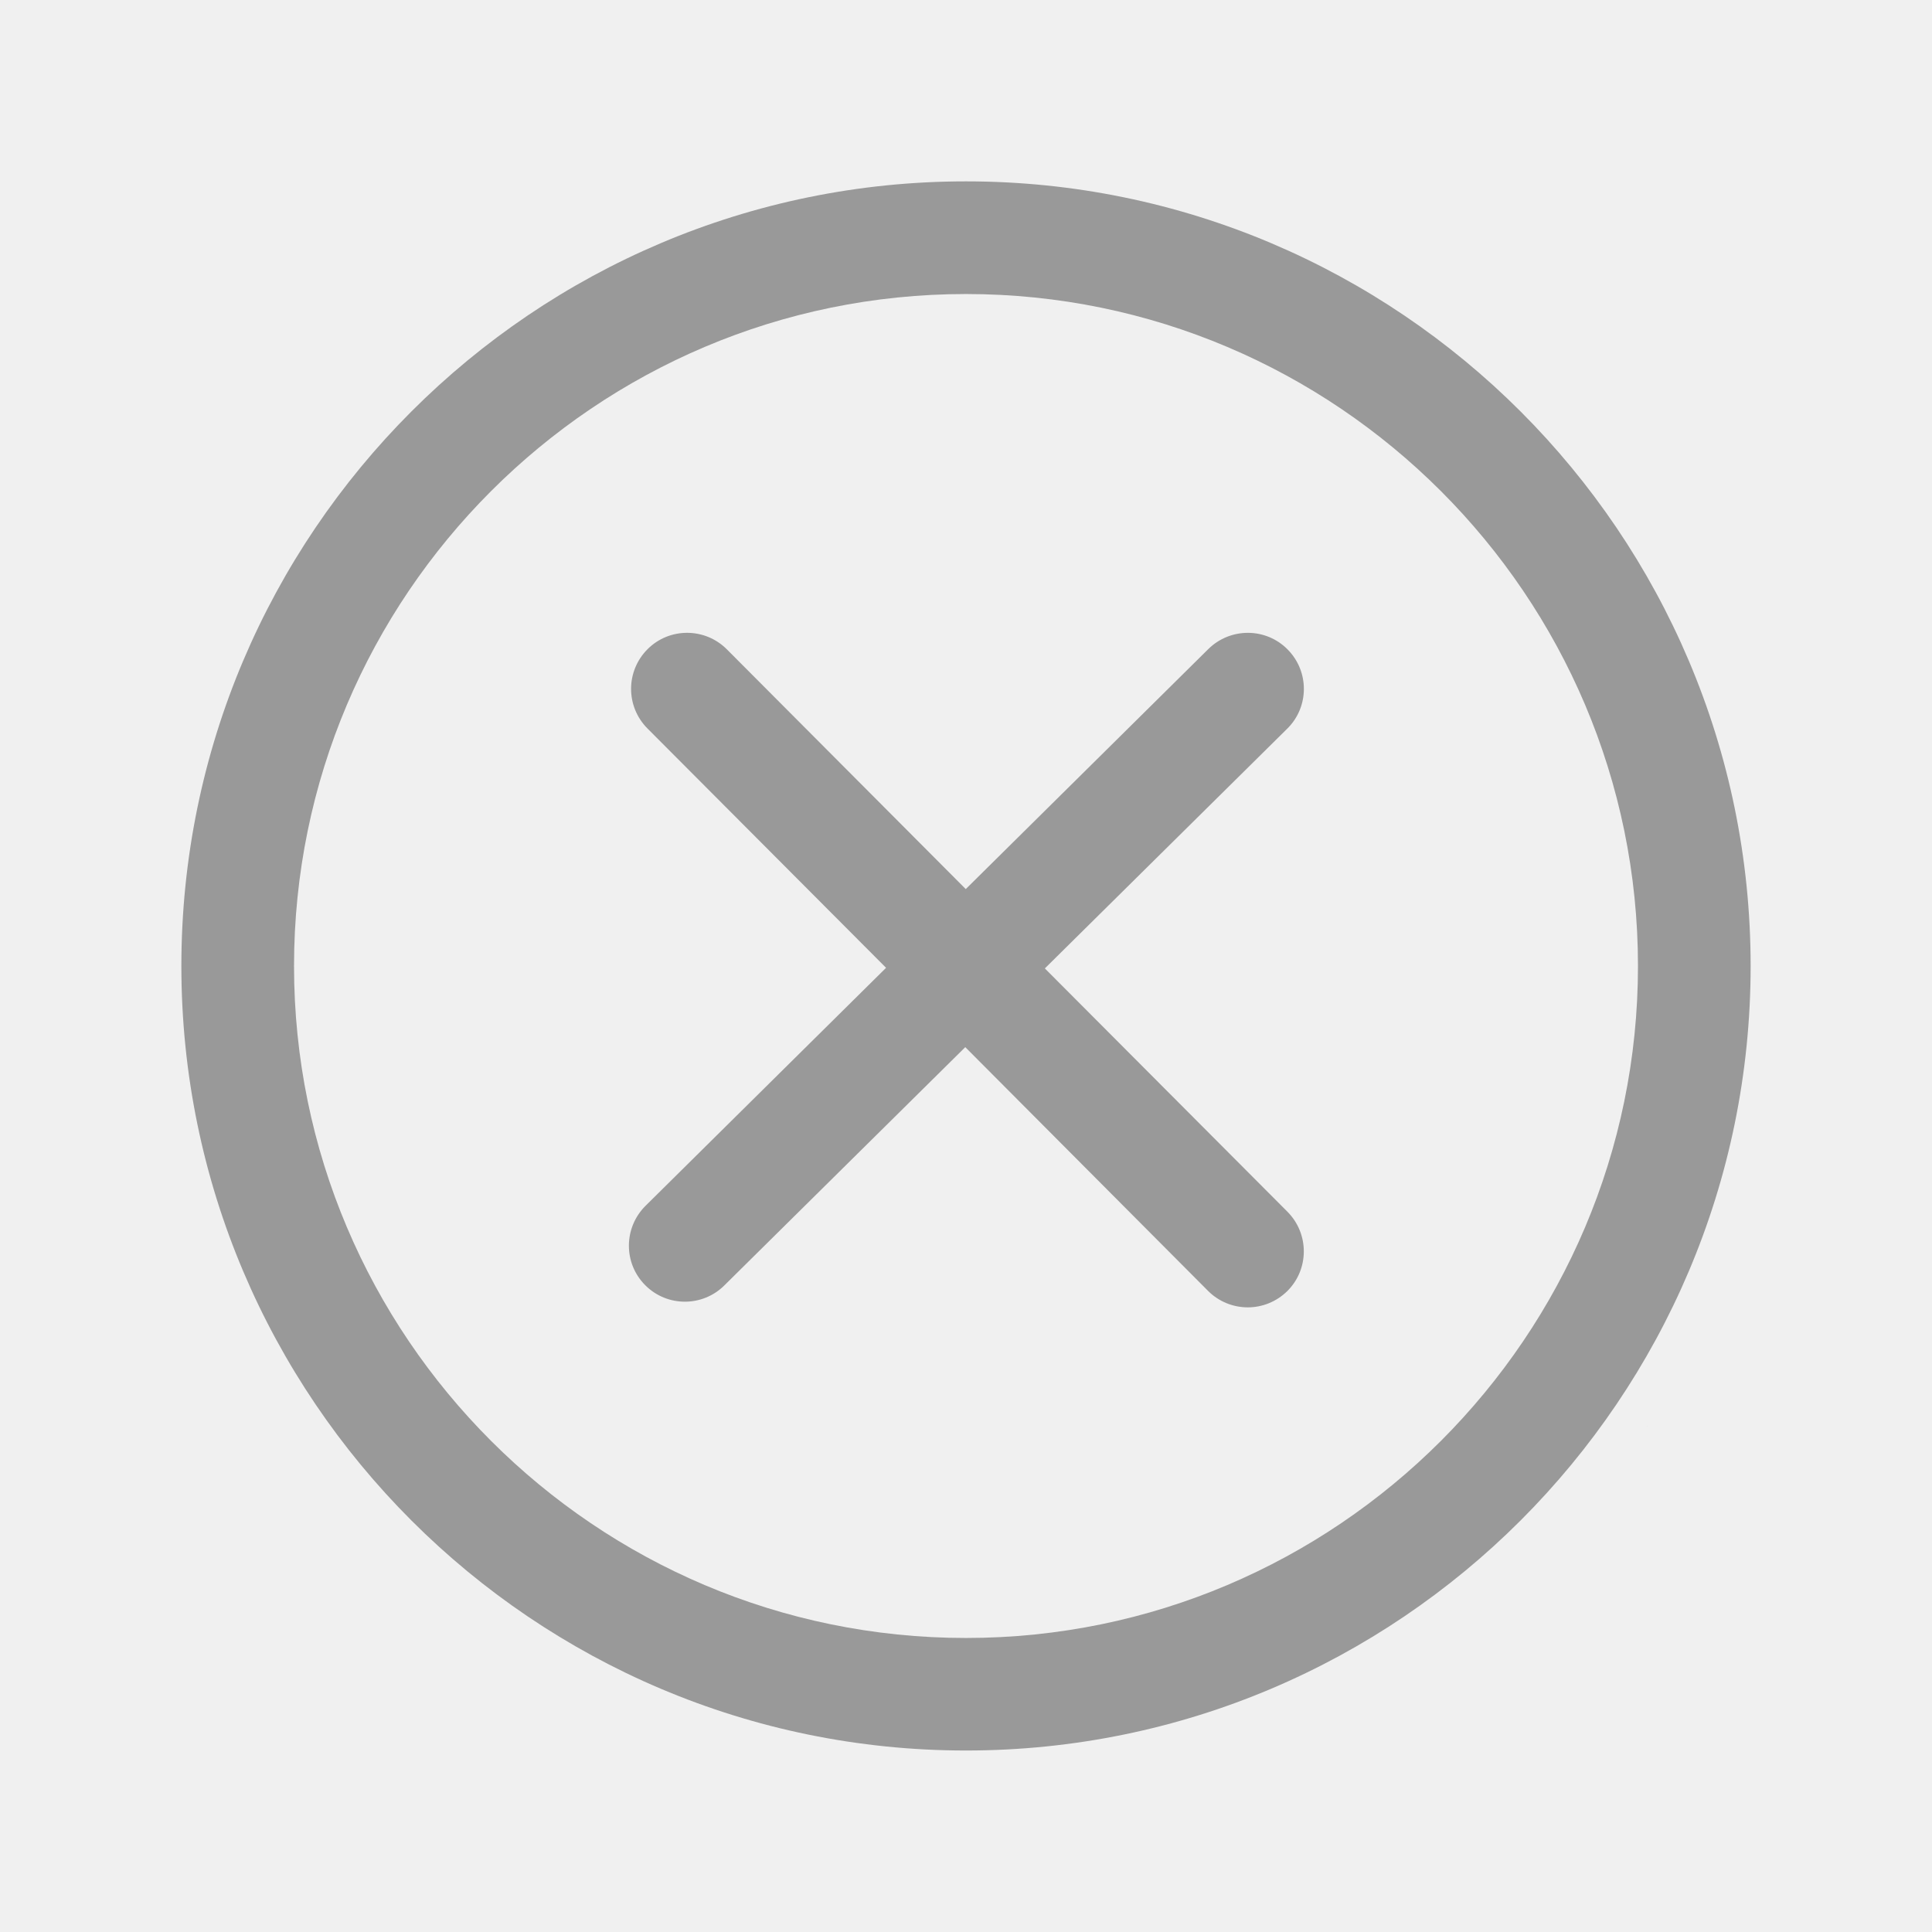
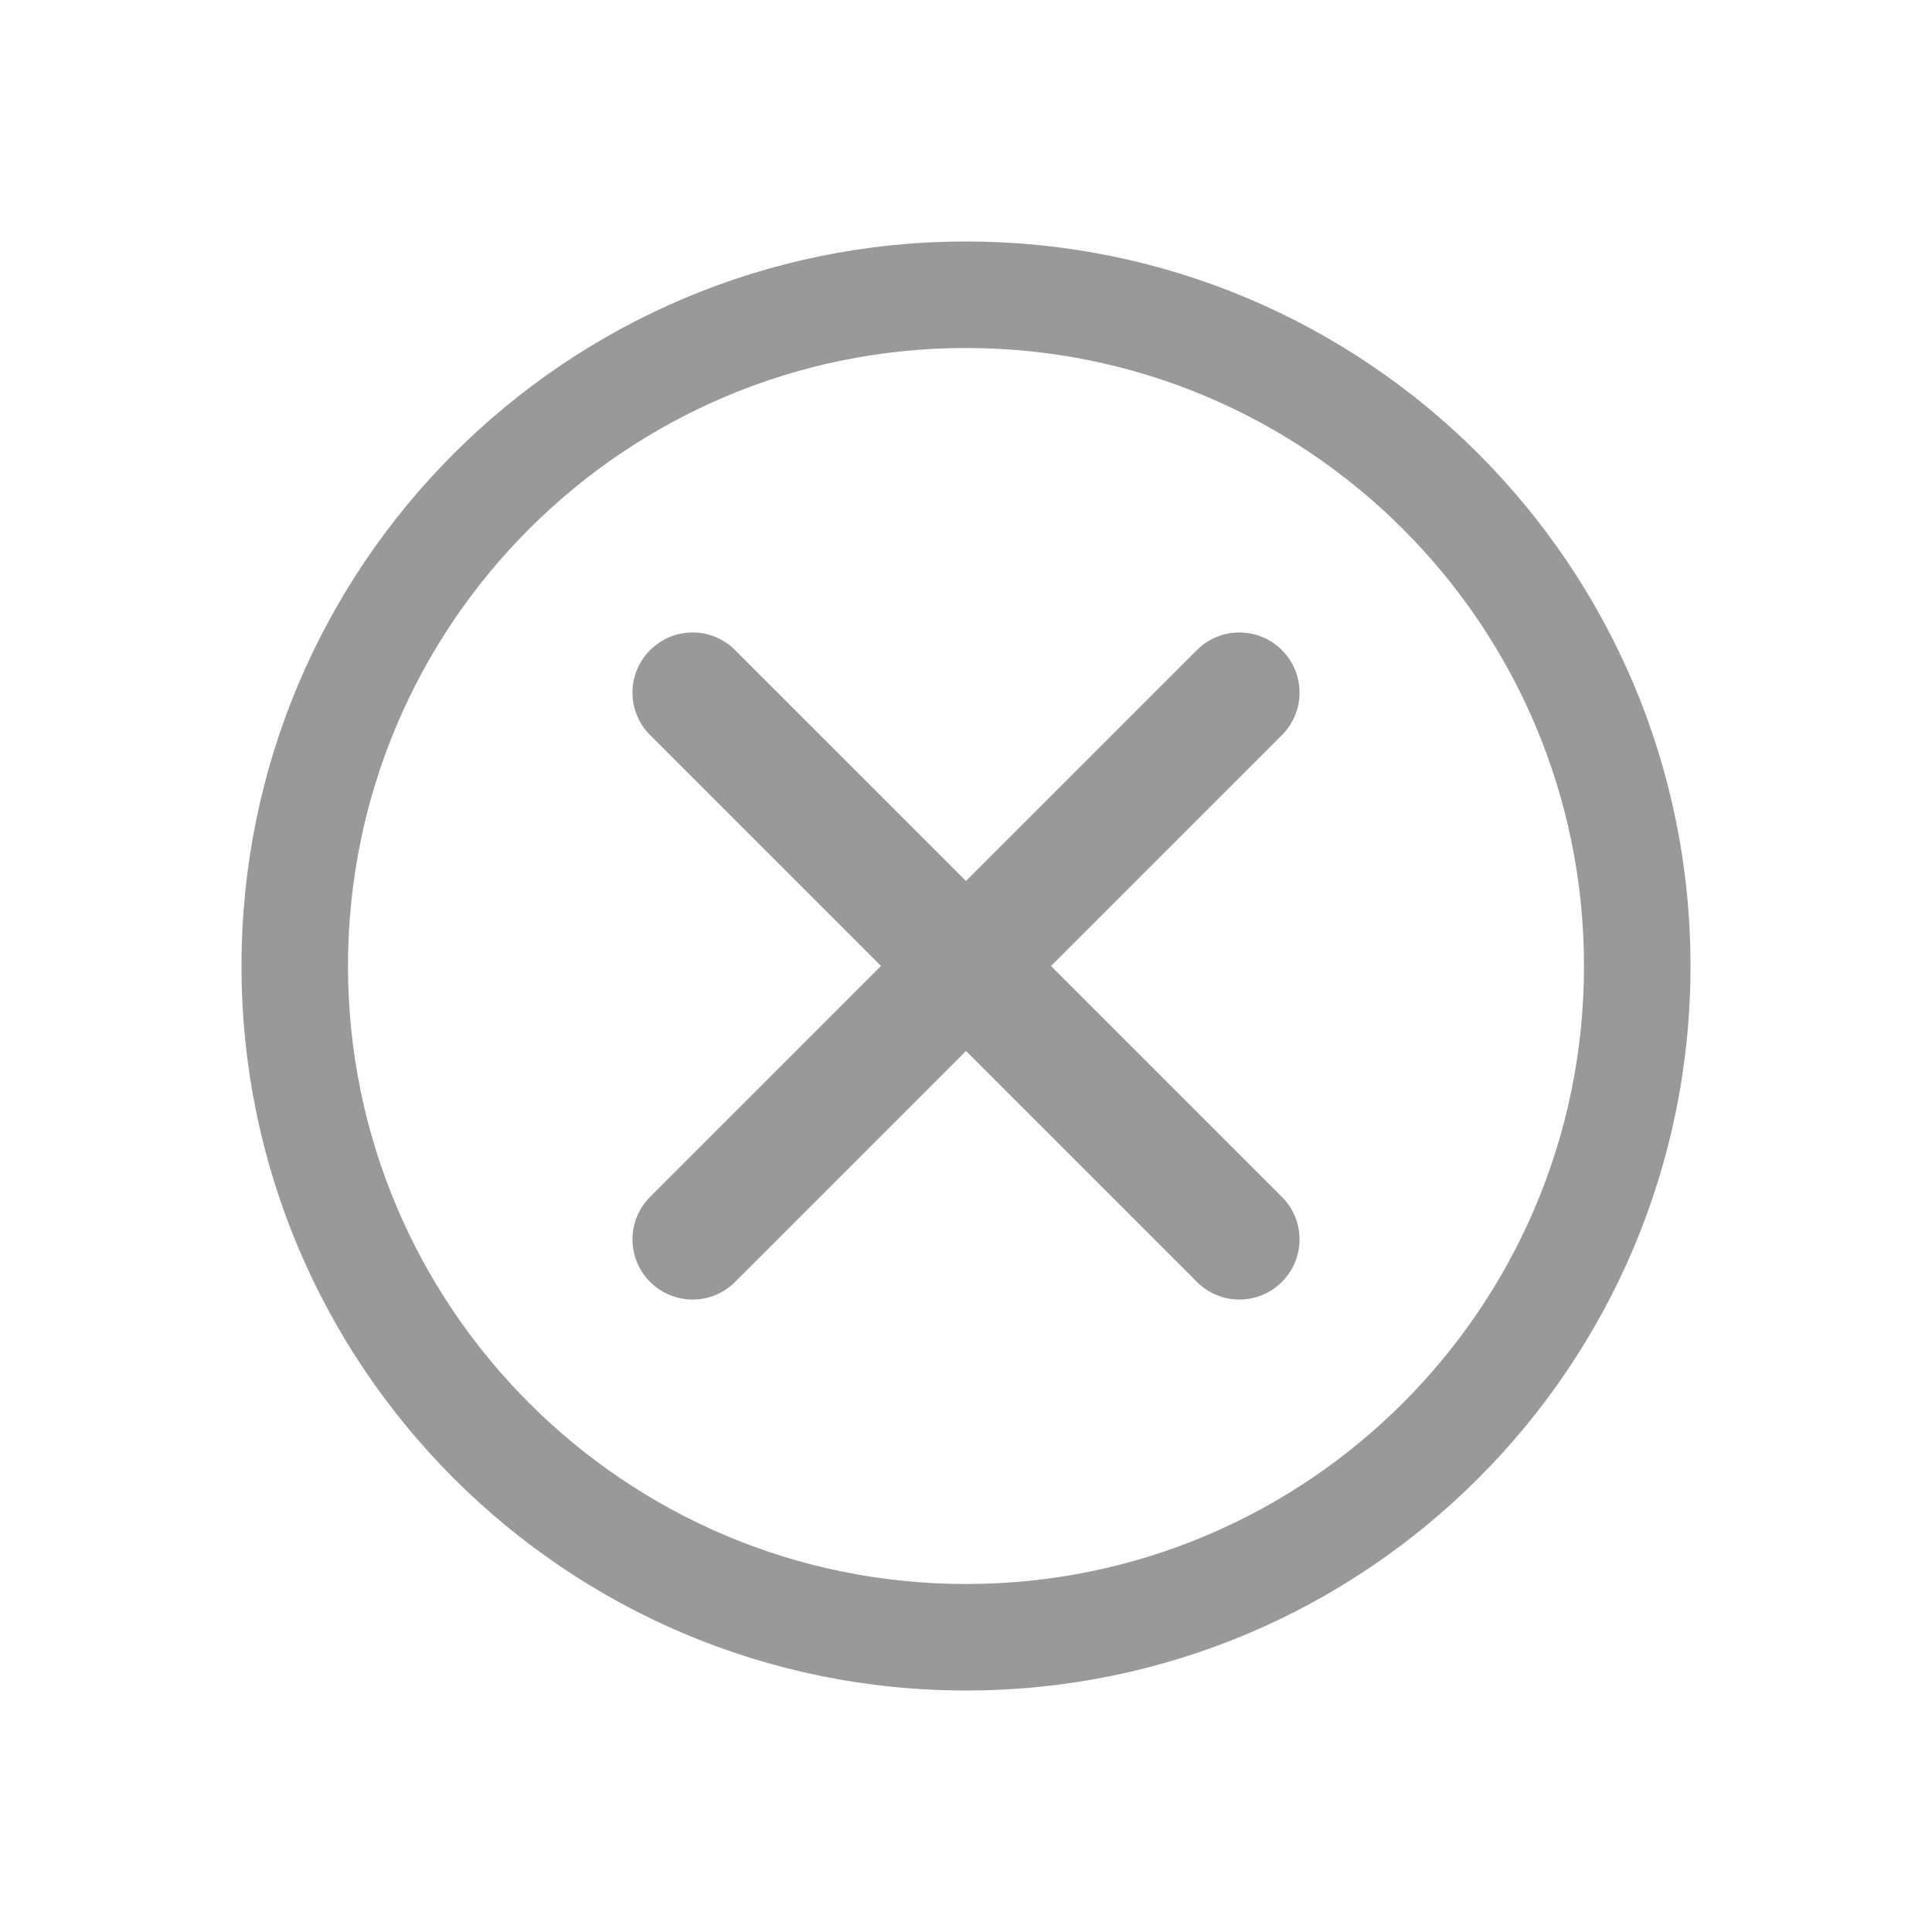
<svg xmlns="http://www.w3.org/2000/svg" fill="none" version="1.1" width="16" height="16" viewBox="0 0 16 16">
  <defs>
-     <clipPath id="master_svg0_329_97762">
+     <clipPath id="master_svg0_366_05831">
+       <rect x="0" y="0" width="16" height="16" rx="0" />
+     </clipPath>
+     <clipPath id="master_svg1_366_05861">
      <rect x="0" y="0" width="16" height="16" rx="0" />
    </clipPath>
  </defs>
-   <g clip-path="url(#master_svg0_329_97762)">
-     <g>
-       <path d="M13.638,11.812L13.639,11.812L13.639,11.807L13.638,11.812Z" fill="#999999" fill-opacity="1" style="mix-blend-mode:passthrough" />
-     </g>
-     <g>
-       <path d="M14.498,8C14.498,4.417,11.583,1.502,8,1.502C4.417,1.502,1.502,4.417,1.502,8C1.502,11.583,4.417,14.497,8,14.497C11.583,14.497,14.498,11.583,14.498,8ZM8,13.565C4.932,13.565,2.435,11.068,2.435,8C2.435,4.932,4.932,2.435,8,2.435C11.068,2.435,13.565,4.932,13.565,8C13.565,11.068,11.068,13.565,8,13.565Z" fill="#999999" fill-opacity="1" style="mix-blend-mode:passthrough" />
-     </g>
-     <g>
-       <path d="M10.662,10.035L8.653,8.02L10.66,6.035C10.843,5.855,10.844,5.561,10.664,5.379C10.484,5.196,10.19,5.195,10.007,5.375L7.998,7.363L6.019,5.377C5.838,5.196,5.544,5.195,5.363,5.376C5.181,5.558,5.181,5.851,5.362,6.033L7.338,8.015L5.346,9.986C5.164,10.167,5.162,10.46,5.342,10.642C5.433,10.734,5.552,10.78,5.672,10.78C5.79,10.78,5.908,10.735,5.998,10.646L7.994,8.672L10.005,10.691C10.095,10.781,10.214,10.827,10.334,10.827C10.452,10.827,10.571,10.781,10.661,10.692C10.843,10.511,10.843,10.217,10.662,10.035Z" fill="#999999" fill-opacity="1" style="mix-blend-mode:passthrough" />
+   <g clip-path="url(#master_svg0_366_05831)">
+     <rect x="0" y="0" width="16" height="16" rx="0" fill="#FFFFFF" fill-opacity="1" />
+     <g clip-path="url(#master_svg1_366_05861)">
+       <g>
+         <path d="M8,13.118C10.826,13.118,13.118,10.826,13.118,8C13.118,5.174,10.826,2.882,8,2.882C5.174,2.882,2.882,5.174,2.882,8C2.882,10.826,5.174,13.118,8,13.118ZM8,14C4.686,14,2,11.314,2,8C2,4.686,4.686,2,8,2C11.314,2,14,4.686,14,8C14,11.314,11.314,14,8,14Z" fill="#999999" fill-opacity="1" style="mix-blend-mode:passthrough" />
+       </g>
+       <g>
+         <path d="M8.704,8L10.616,9.912C10.811,10.106,10.811,10.422,10.616,10.616C10.422,10.811,10.106,10.811,9.912,10.616L8,8.704L6.088,10.616C5.894,10.811,5.578,10.811,5.384,10.616C5.189,10.422,5.189,10.106,5.384,9.912L7.296,8L5.384,6.088C5.189,5.894,5.189,5.578,5.384,5.384C5.578,5.189,5.894,5.189,6.088,5.384L8,7.296L9.912,5.384C10.106,5.189,10.422,5.189,10.616,5.384C10.811,5.578,10.811,5.894,10.616,6.088L8.704,8Z" fill="#999999" fill-opacity="1" style="mix-blend-mode:passthrough" />
+       </g>
    </g>
  </g>
</svg>
